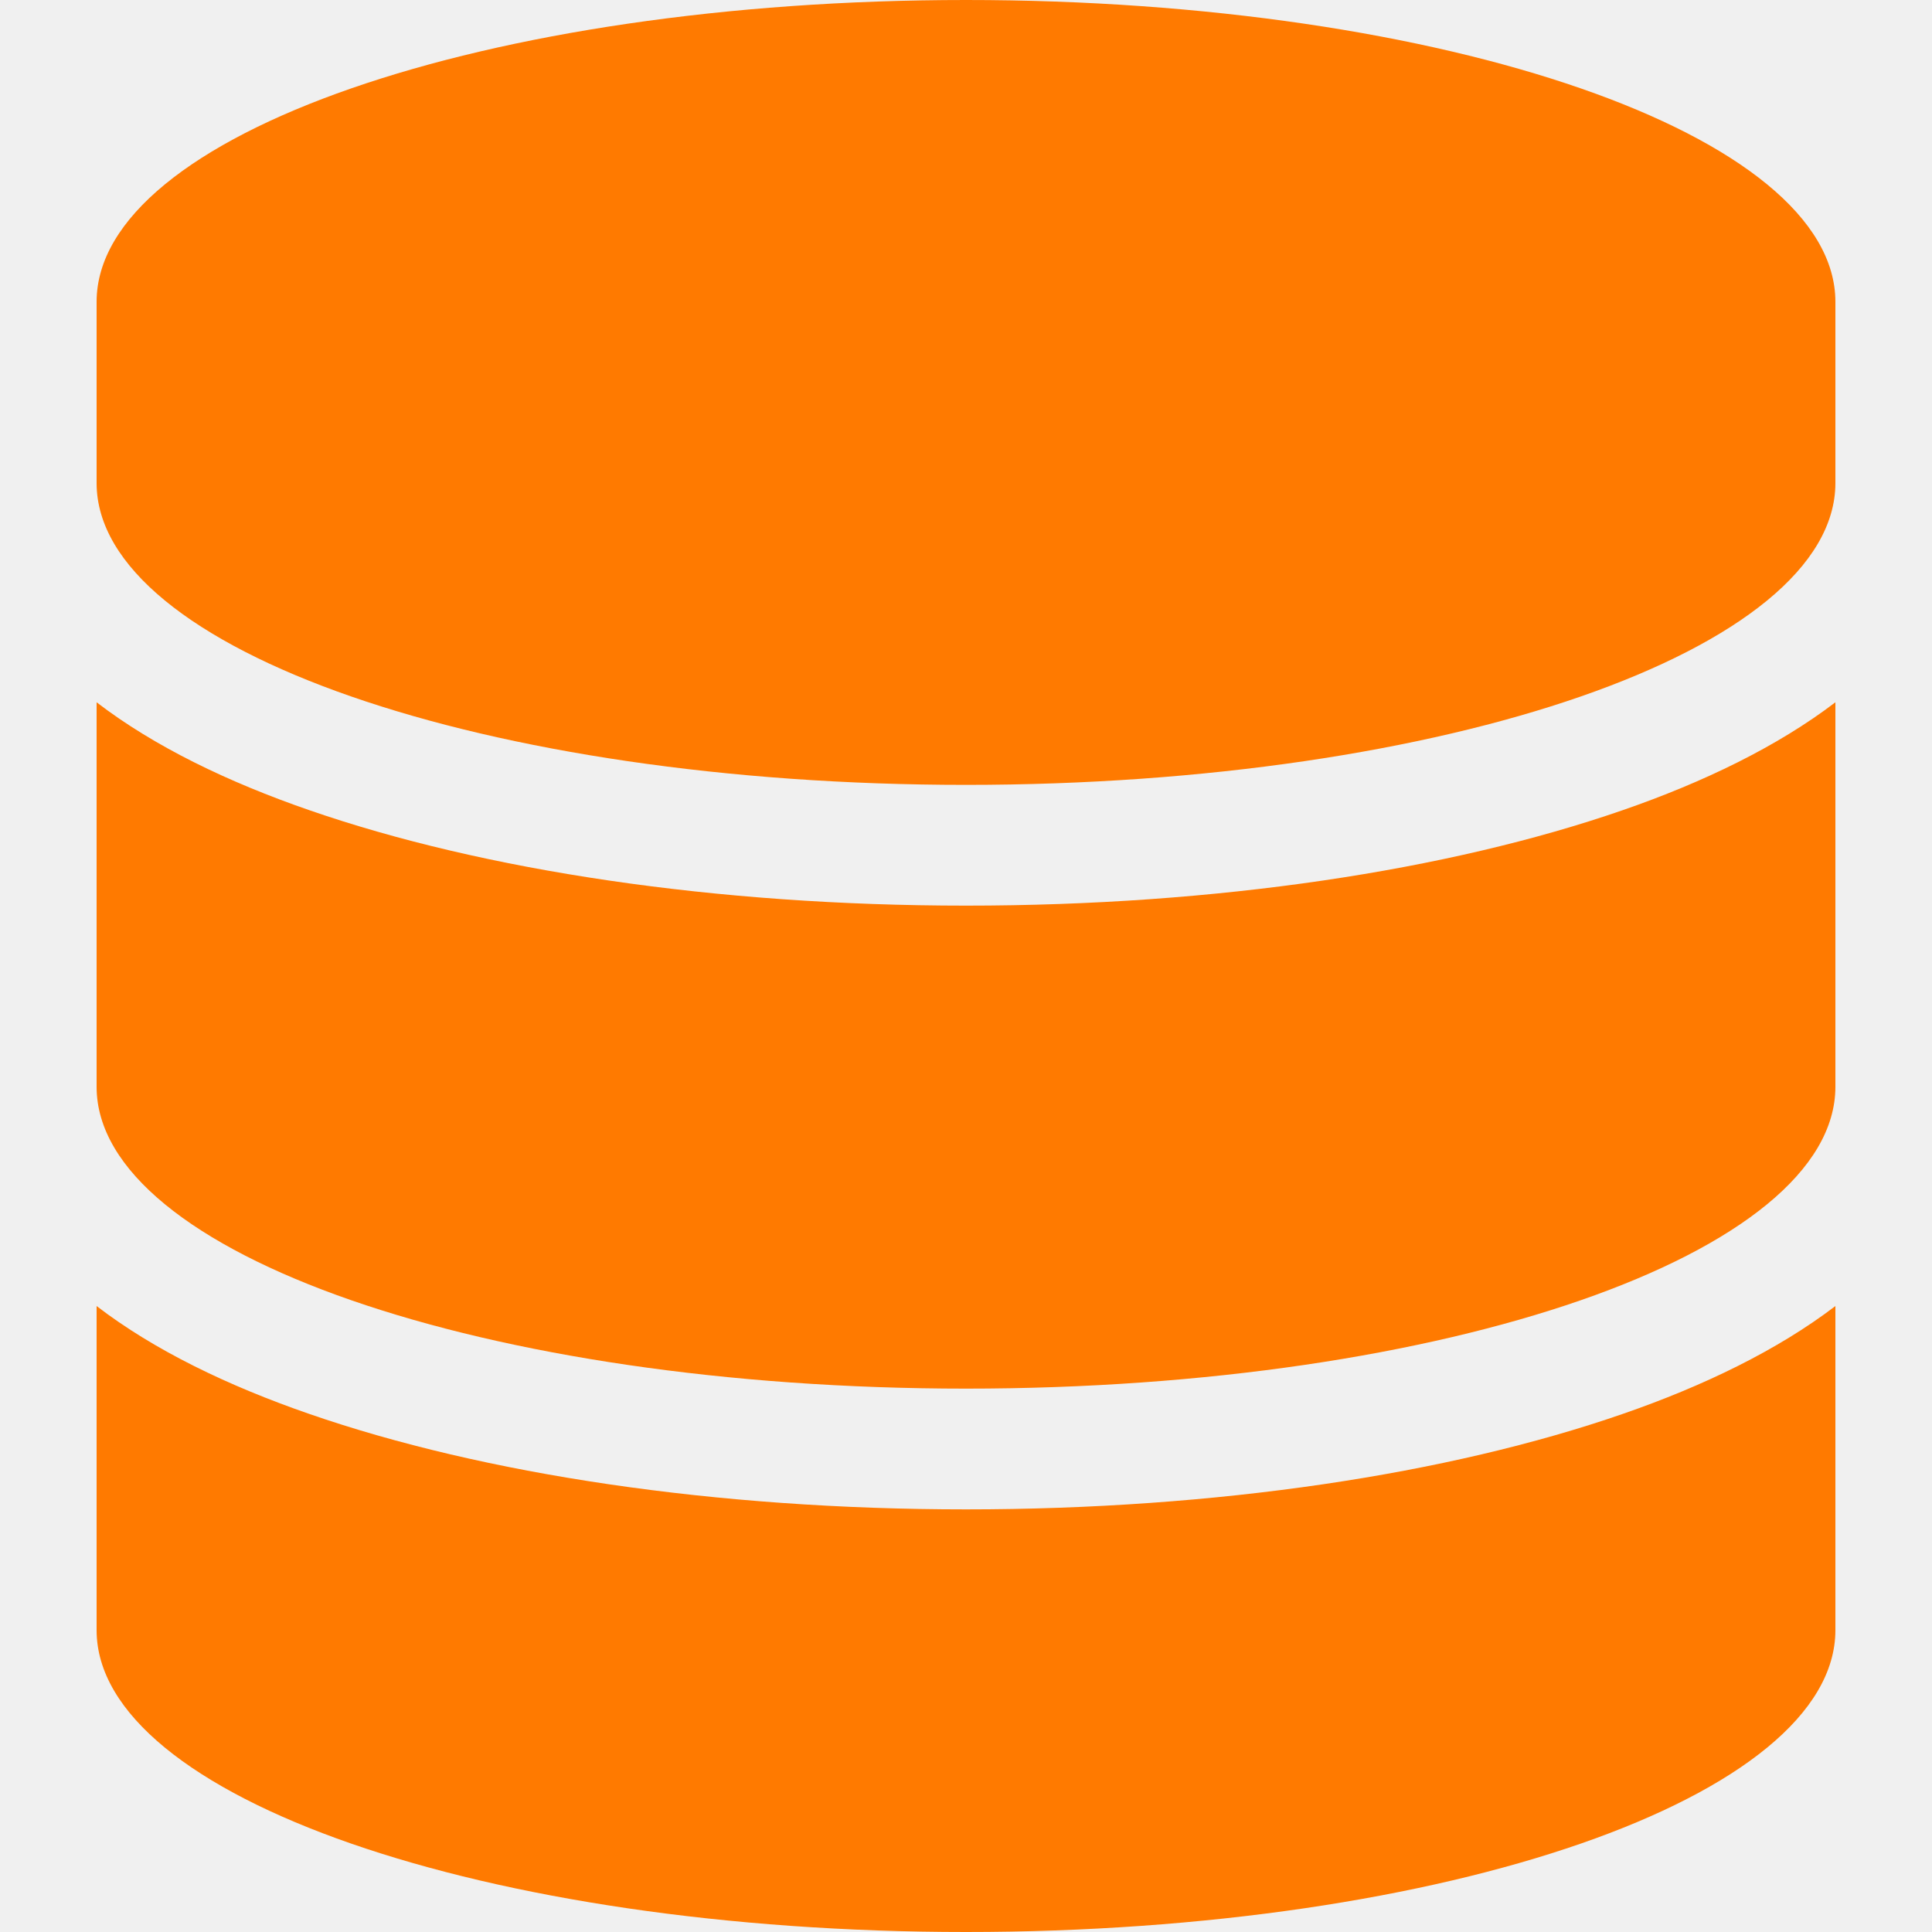
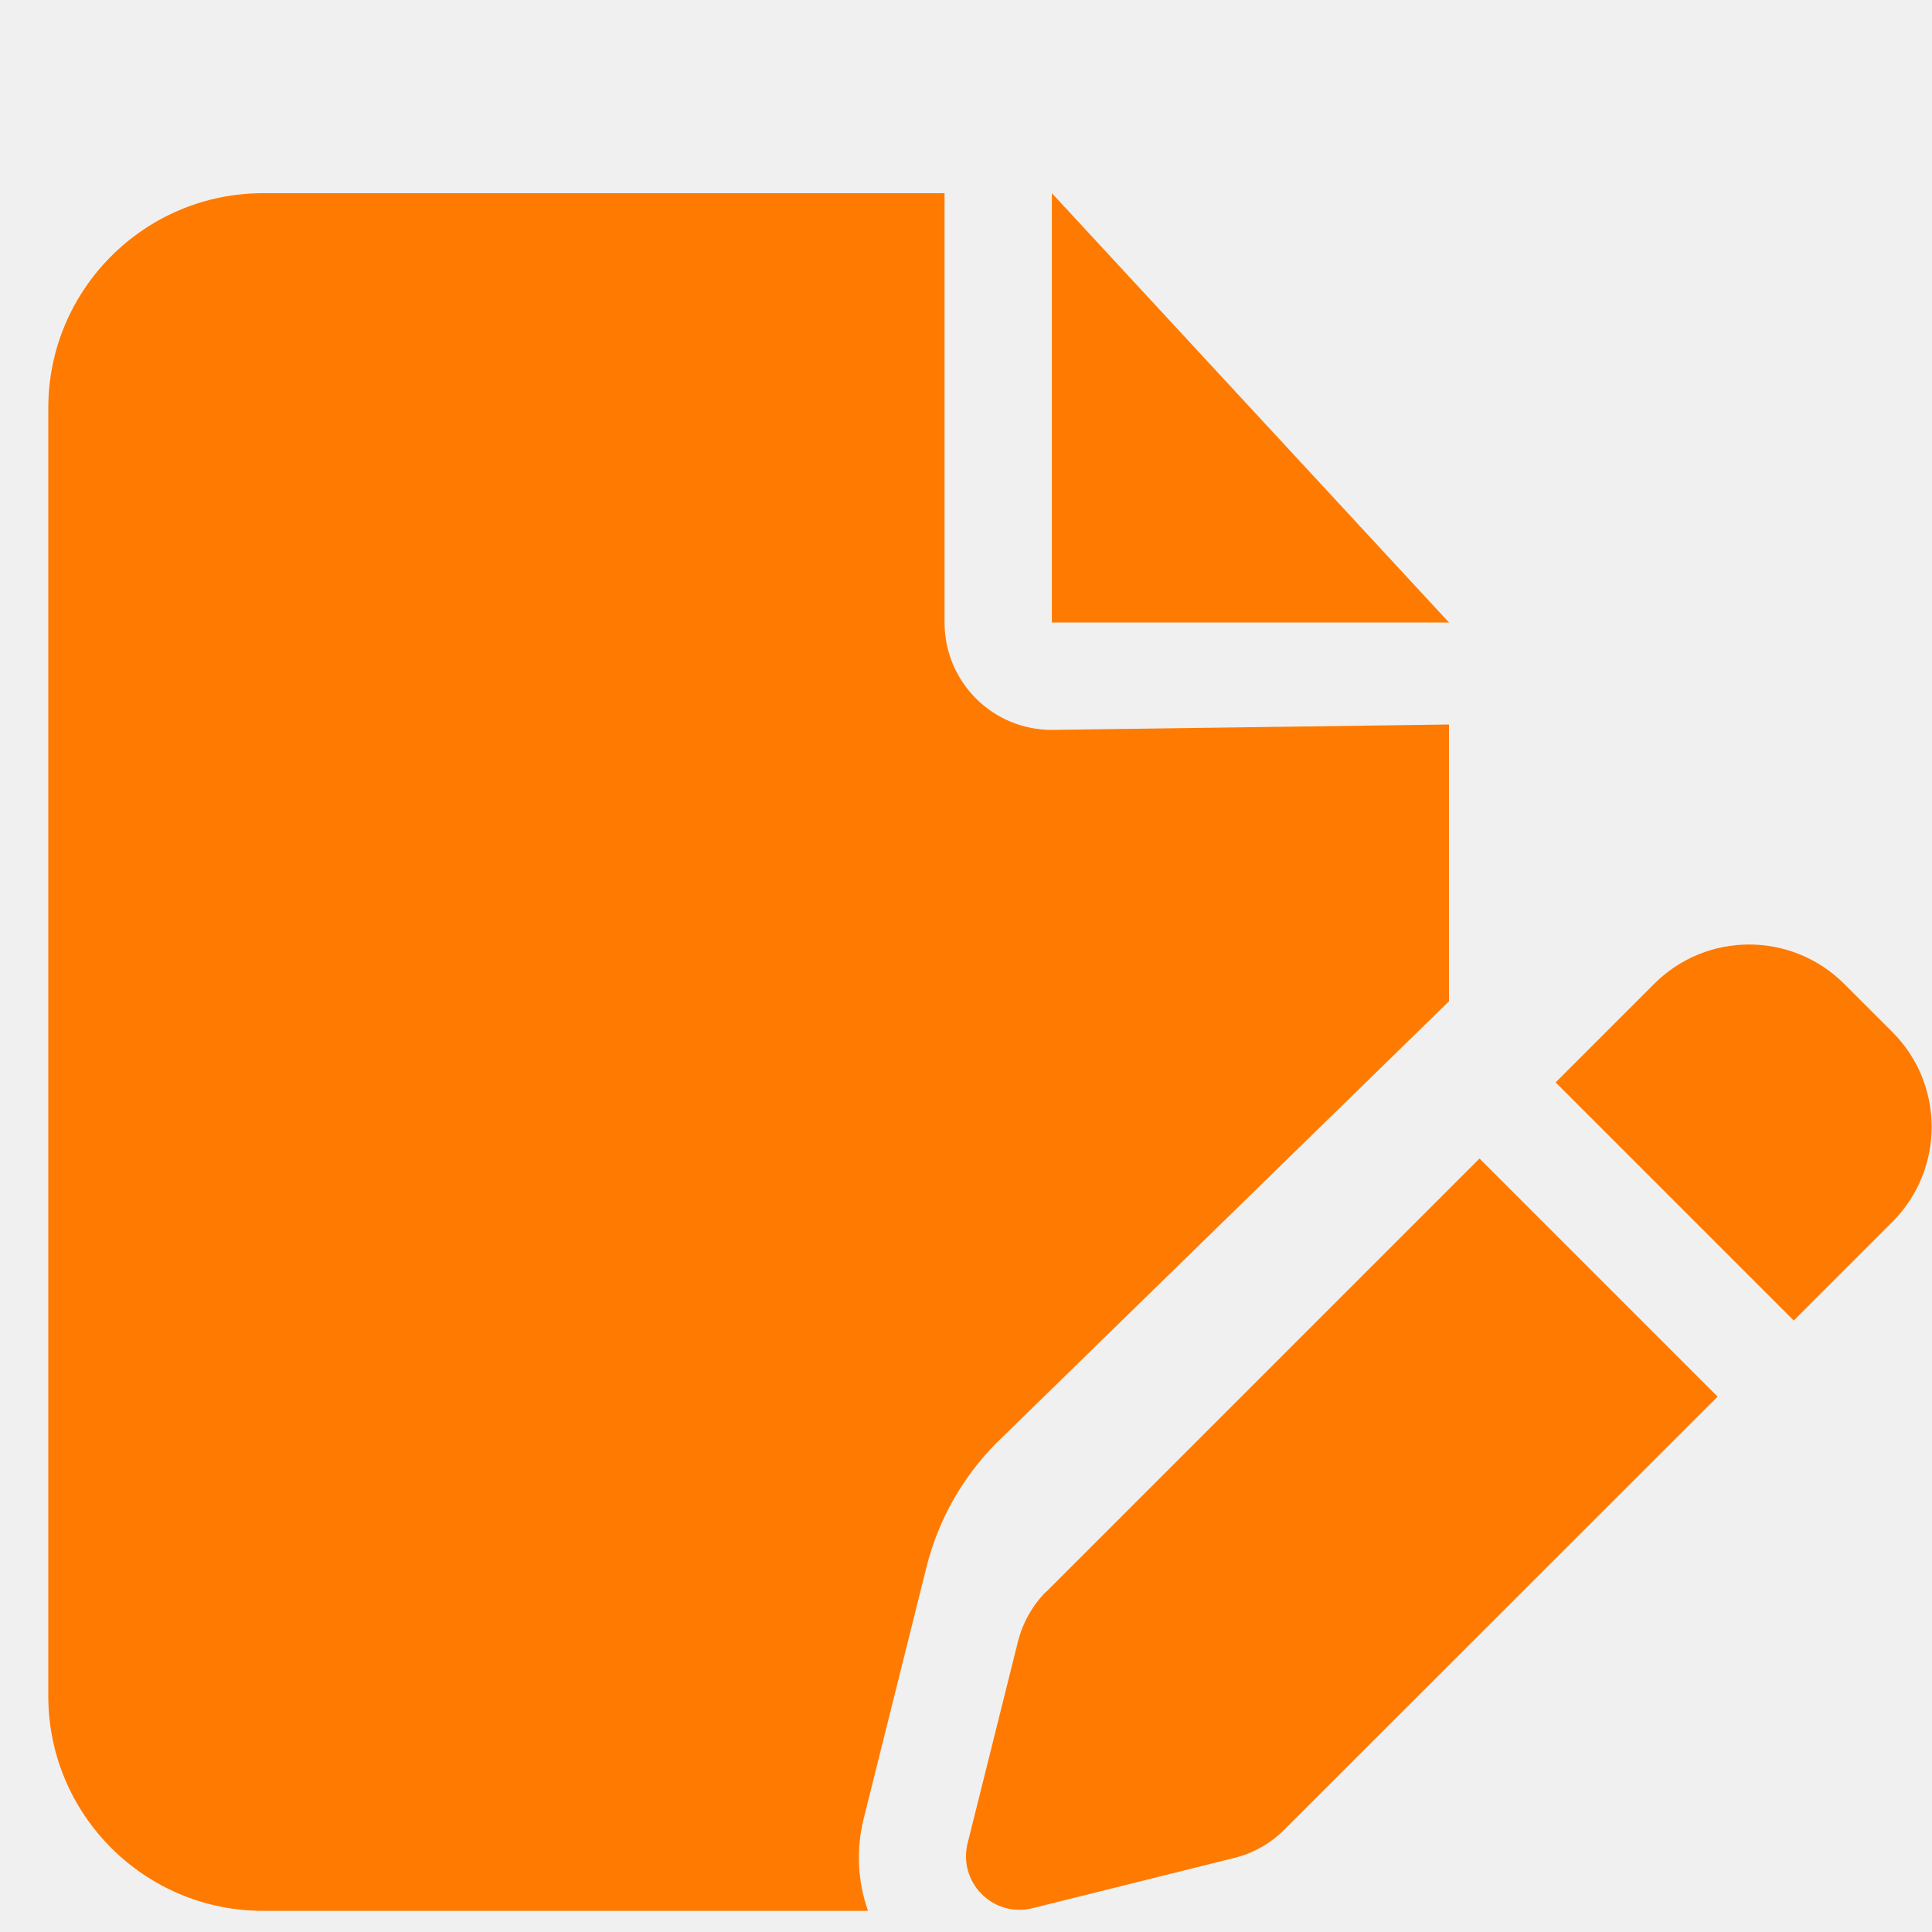
<svg xmlns="http://www.w3.org/2000/svg" width="20" height="20" viewBox="0 0 20 20" fill="none">
-   <g clip-path="url(#clip0_2099_12616)">
-     <path d="M19 3.125V5C19 6.727 14.97 8.125 10 8.125C5.03 8.125 1 6.727 1 5V3.125C1 1.398 5.03 0 10 0C14.97 0 19 1.398 19 3.125ZM16.798 8.387C17.634 8.098 18.401 7.727 19 7.27V11.25C19 12.977 14.97 14.375 10 14.375C5.03 14.375 1 12.977 1 11.25V7.27C1.599 7.73 2.366 8.098 3.202 8.387C5.006 9.012 7.408 9.375 10 9.375C12.591 9.375 14.994 9.012 16.798 8.387ZM1 13.52C1.599 13.98 2.366 14.348 3.202 14.637C5.006 15.262 7.408 15.625 10 15.625C12.591 15.625 14.994 15.262 16.798 14.637C17.634 14.348 18.401 13.977 19 13.52V16.875C19 18.602 14.97 20 10 20C5.03 20 1 18.602 1 16.875V13.52Z" fill="#FF7A00" />
+   <g clip-path="url(#clip0_2099_12630)">
+     <path d="M0.5 4.222C0.5 2.997 1.497 2 2.722 2H9.778V6.444C9.778 7.059 10.274 7.556 10.889 7.556L15 7.5V10.365L10.319 14.934C9.962 15.292 9.712 15.736 9.59 16.226L8.941 18.826C8.861 19.146 8.878 19.479 8.986 19.781H2.722C1.497 19.781 0.5 18.785 0.5 17.559V4.222ZM15 6.444H10.889V2L15 6.444ZM19.09 10.184L19.59 10.684C20.132 11.226 20.132 12.104 19.59 12.649L18.569 13.67L16.104 11.205L17.125 10.184C17.667 9.642 18.545 9.642 19.09 10.184ZM10.83 16.479L15.316 11.993L17.781 14.458L13.295 18.941C13.153 19.083 12.976 19.184 12.778 19.233L10.691 19.753C10.5 19.802 10.302 19.747 10.163 19.608C10.024 19.469 9.969 19.271 10.017 19.08L10.538 16.993C10.587 16.799 10.688 16.618 10.83 16.476V16.479Z" fill="#FF7A00" />
  </g>
  <defs>
-     <clipPath id="clip0_2099_12616">
-       <rect width="18" height="20" fill="white" transform="translate(1)" />
+     <clipPath id="clip0_2099_12630">
+       <rect width="20" height="17.778" fill="white" transform="translate(0 2)" />
    </clipPath>
  </defs>
</svg>
